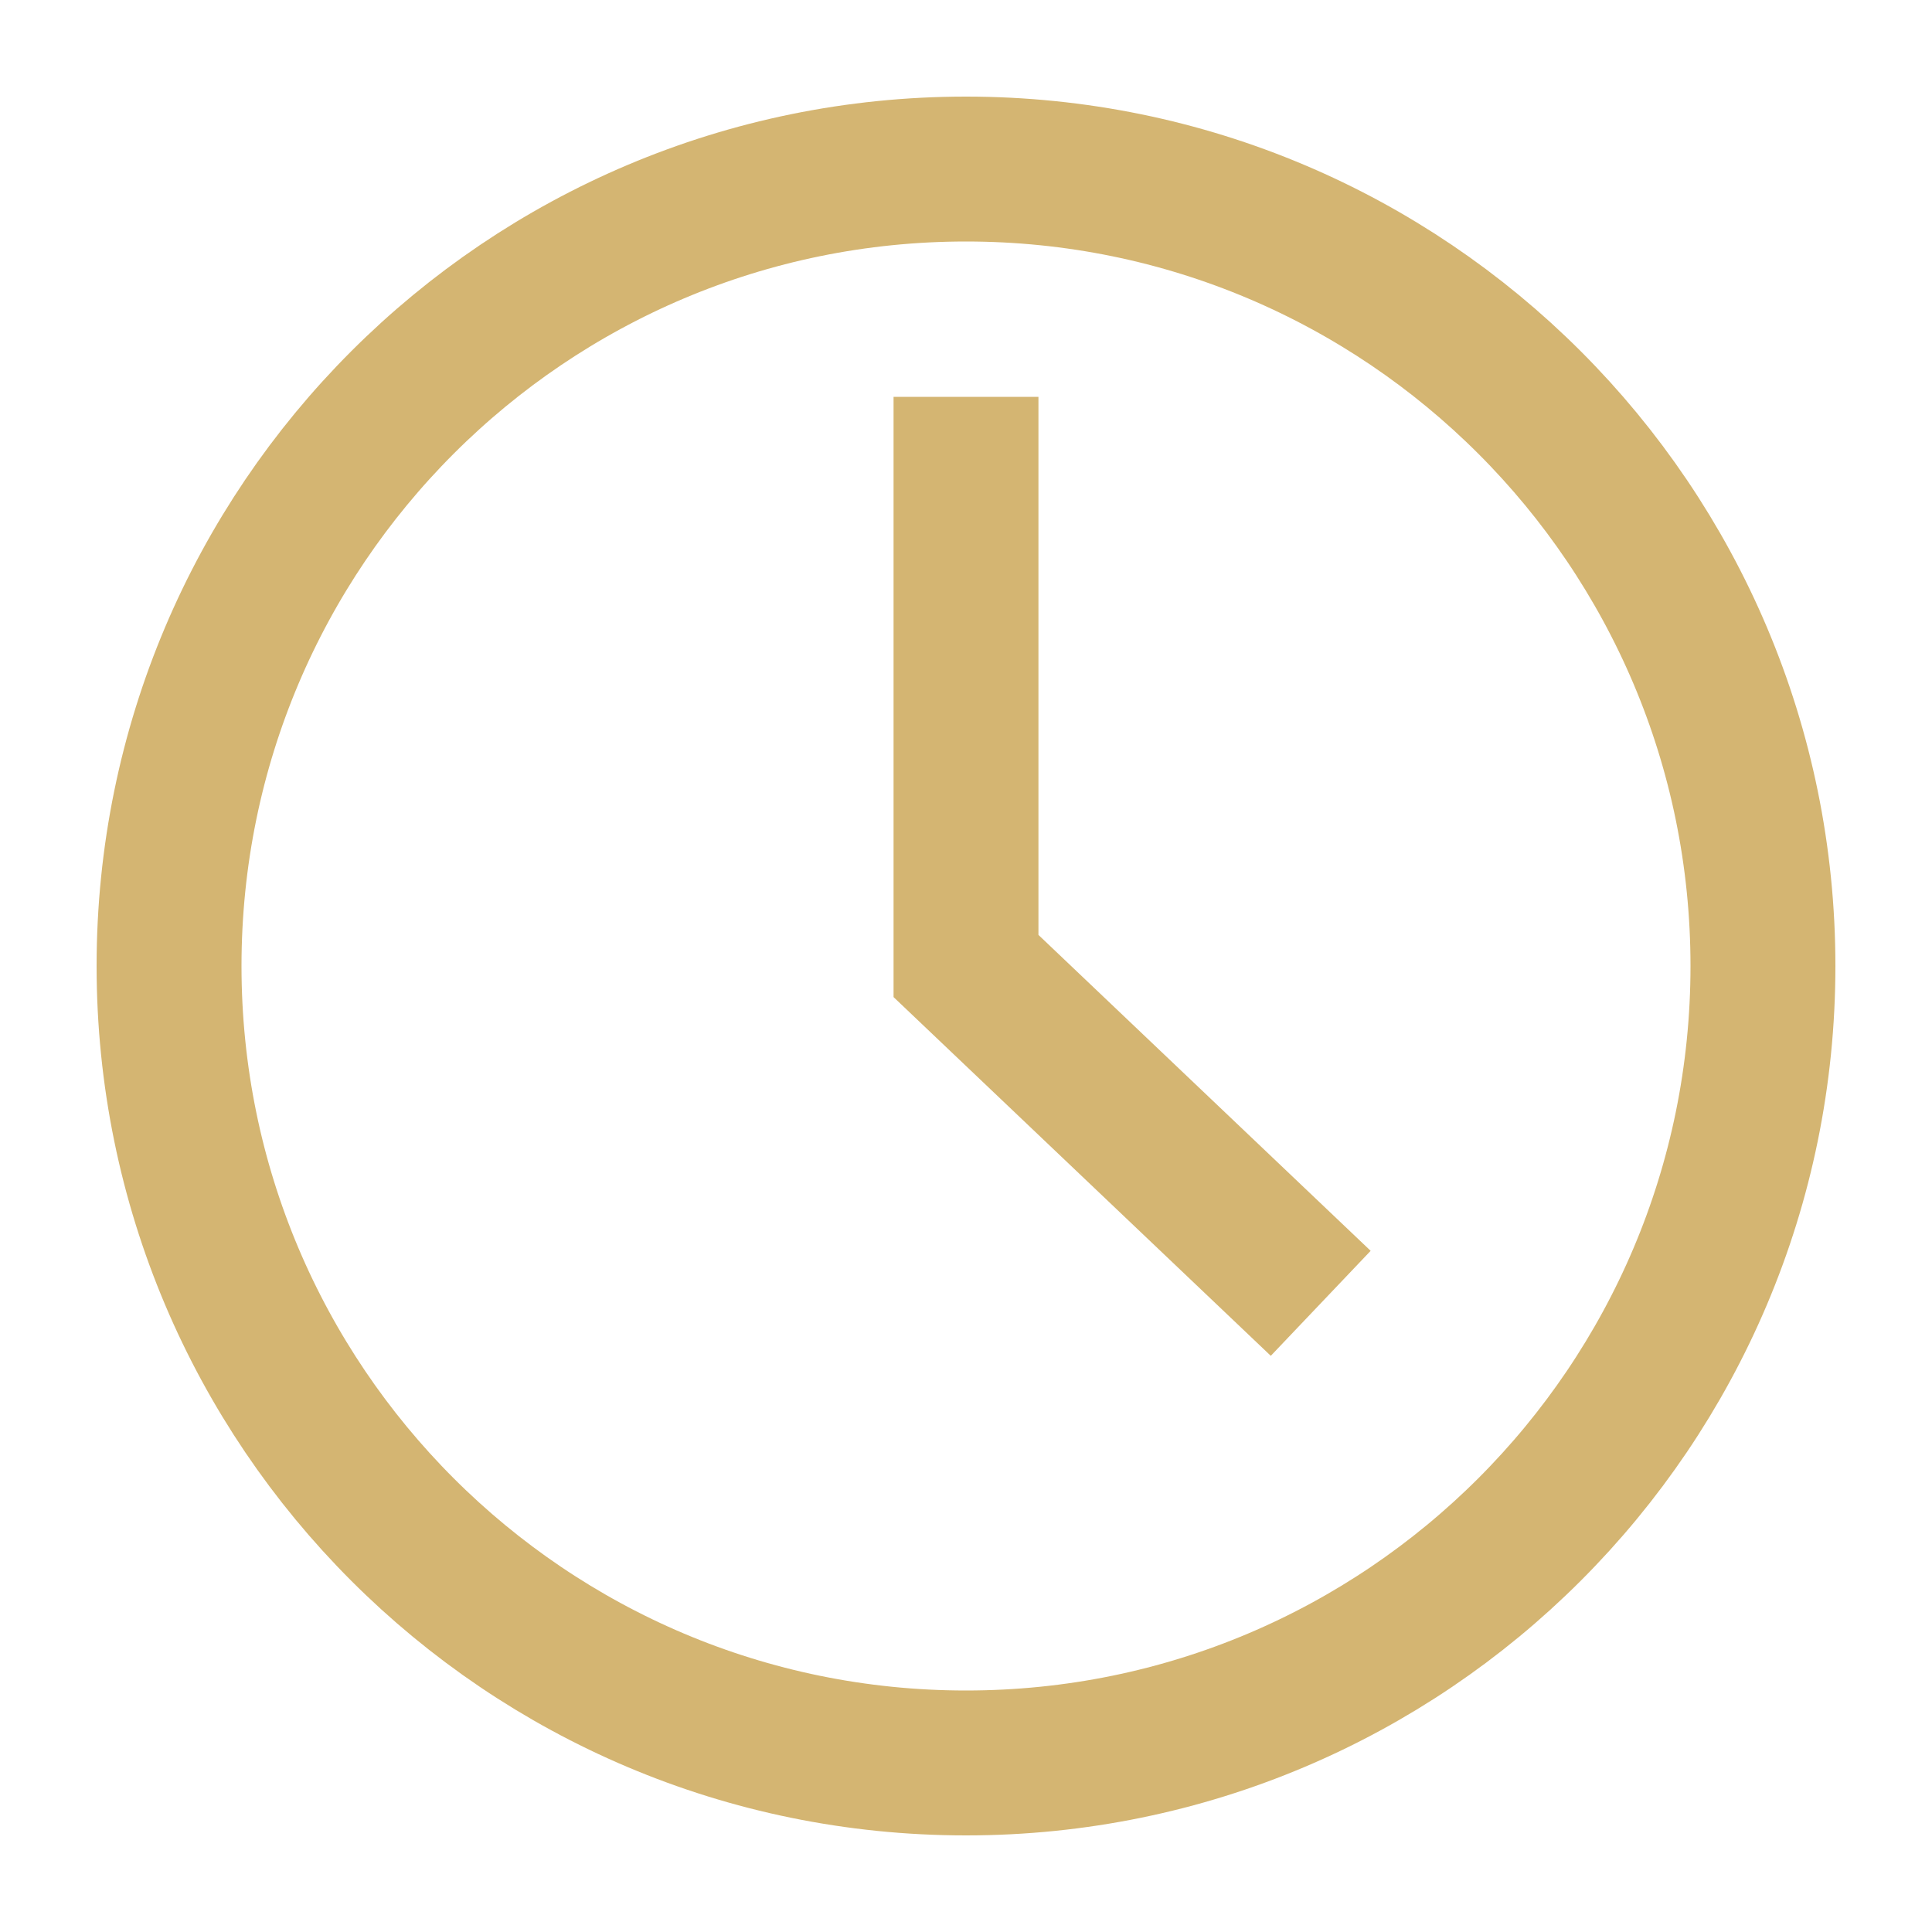
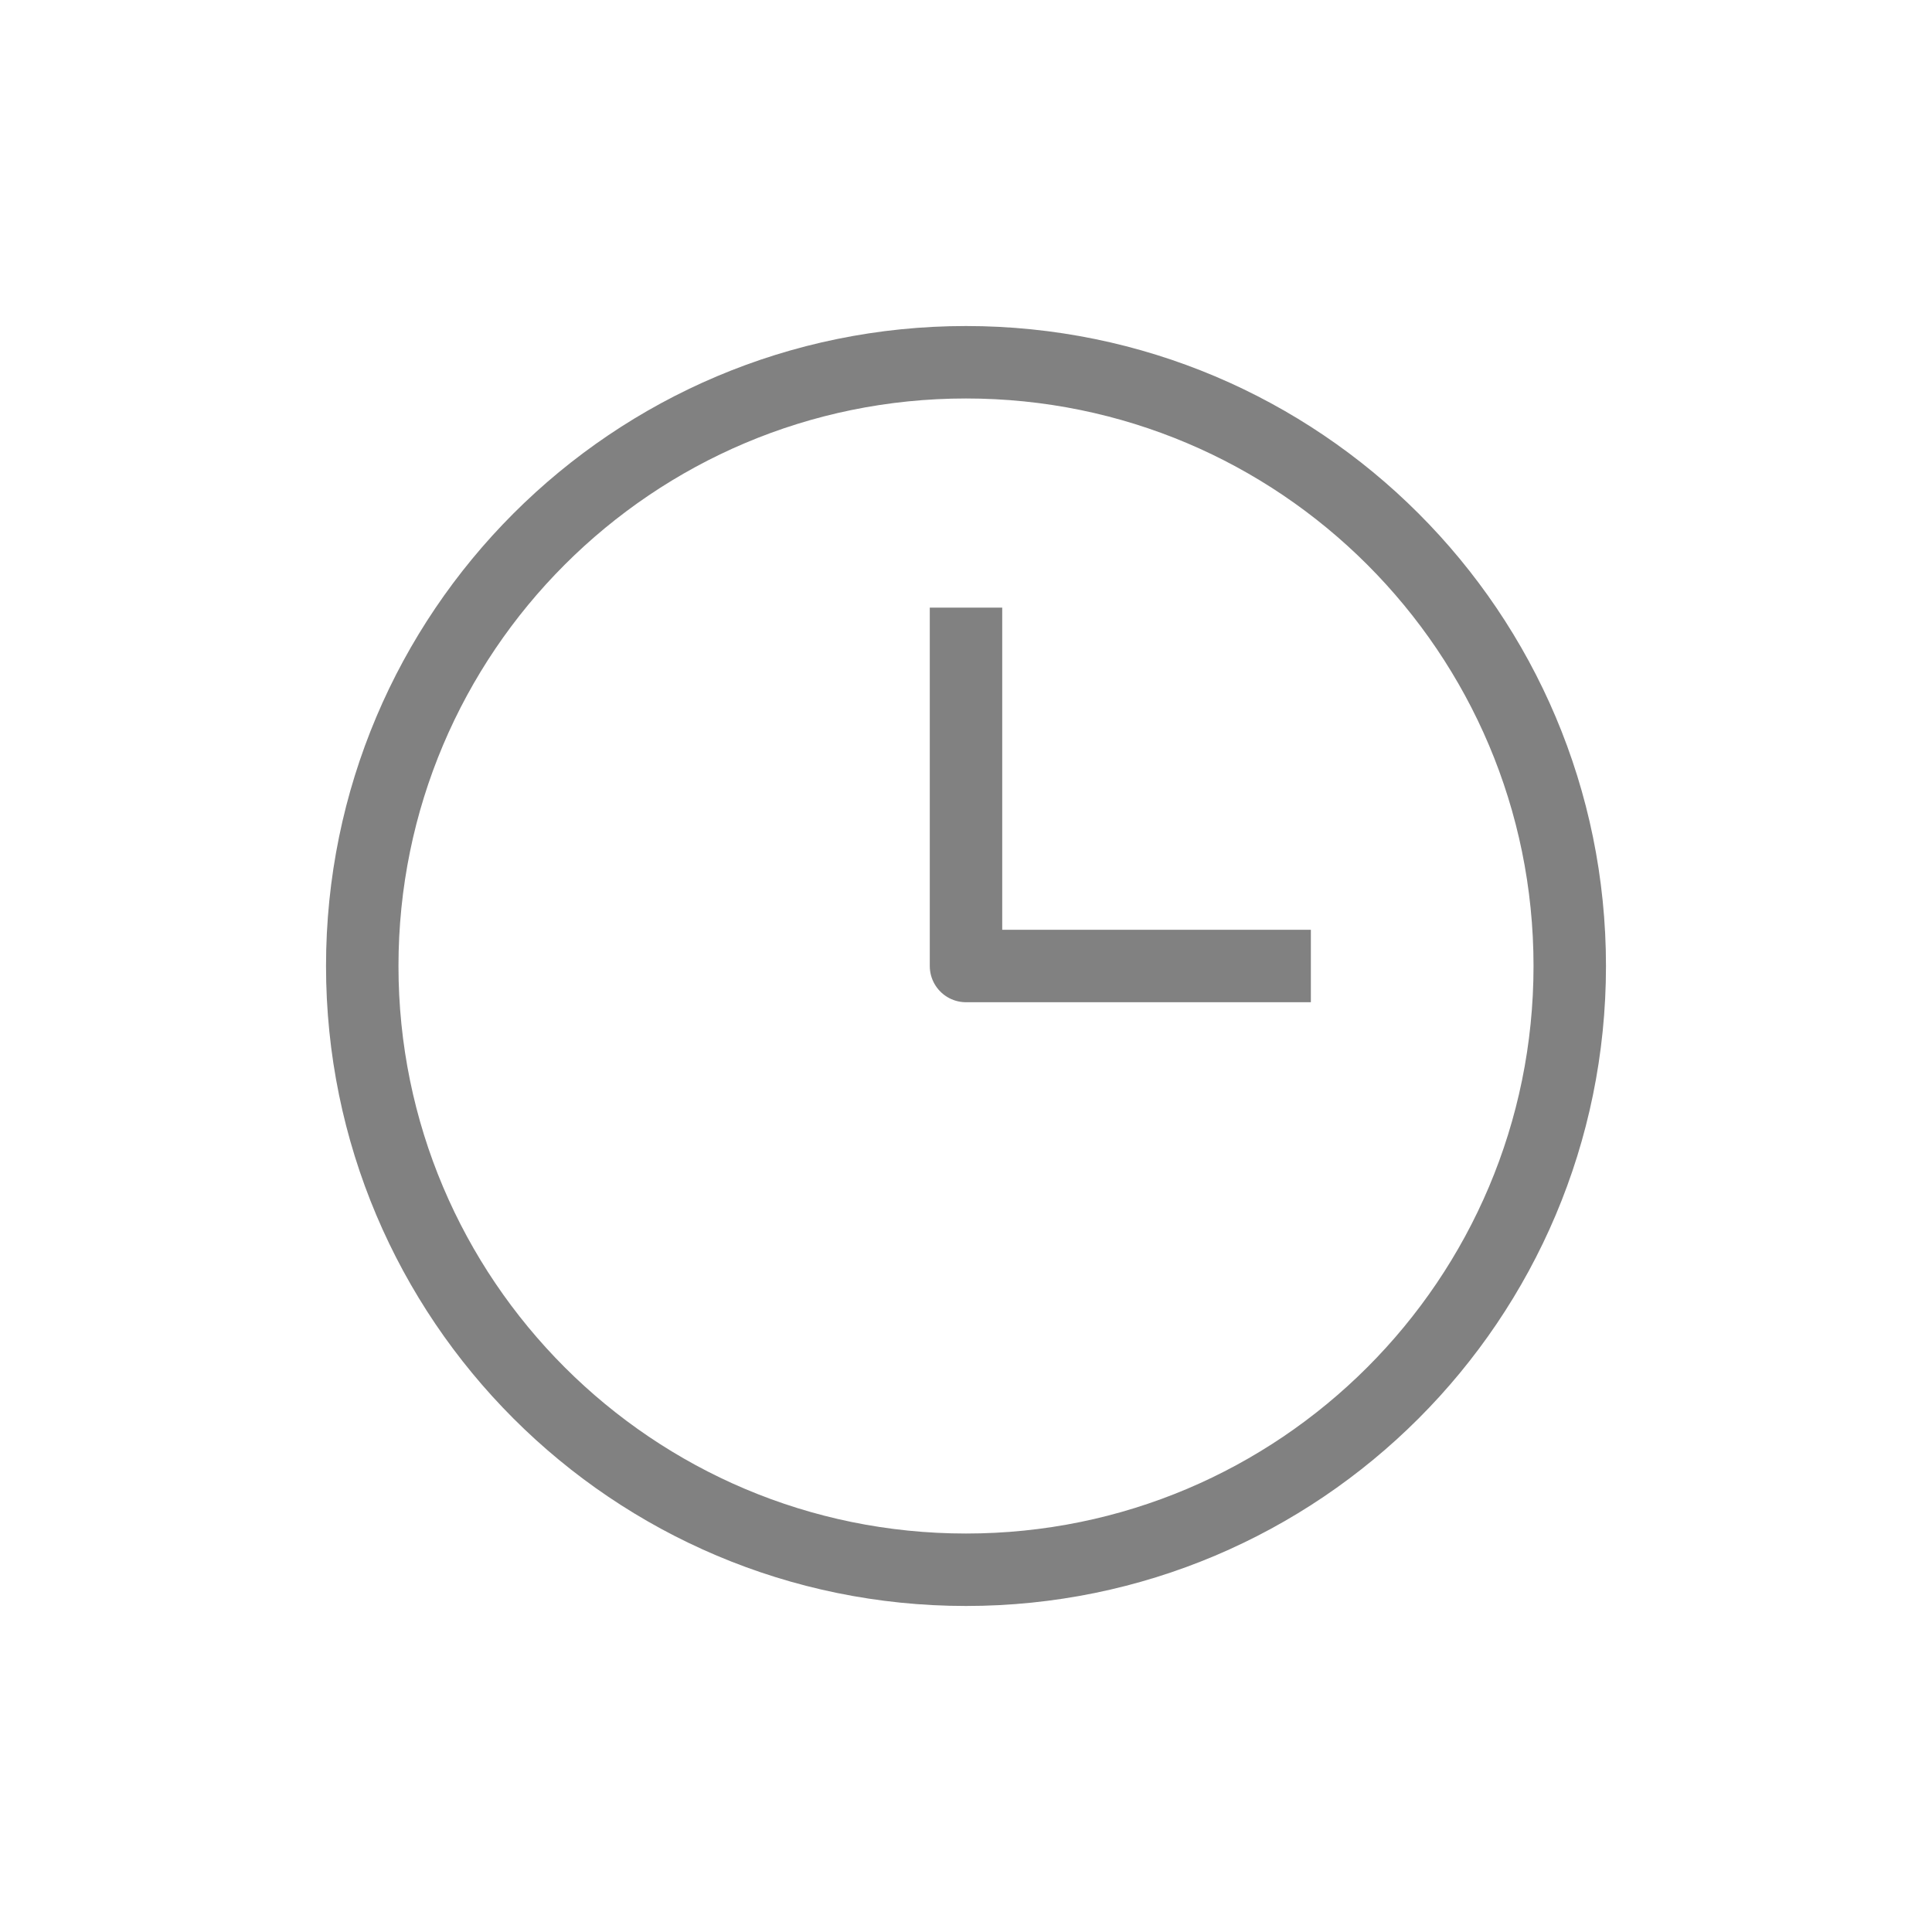
- <svg xmlns="http://www.w3.org/2000/svg" width="20" height="20" viewBox="0 0 20 20">
-   <g fill="none" fill-rule="evenodd">
-     <path d="M0 0H20V20H0z" opacity=".513" />
-     <circle cx="10" cy="10" r="8.25" stroke="#D4B572" stroke-width="1.5" />
-     <path stroke="#D4B572" stroke-width="1.5" d="M10 4.108L10 10 13.672 13.492" />
+ <svg xmlns="http://www.w3.org/2000/svg" width="16" height="16" viewBox="0 0 16 16">
+   <g fill="none" fill-rule="evenodd" stroke="#818181" stroke-width=".6">
+     <path stroke-linejoin="round" d="M10.856 5.032L10.856 8 8 8" transform="matrix(-1 0 0 1 18.856 0)" />
+     <circle cx="8" cy="8" r="5" />
  </g>
</svg>
